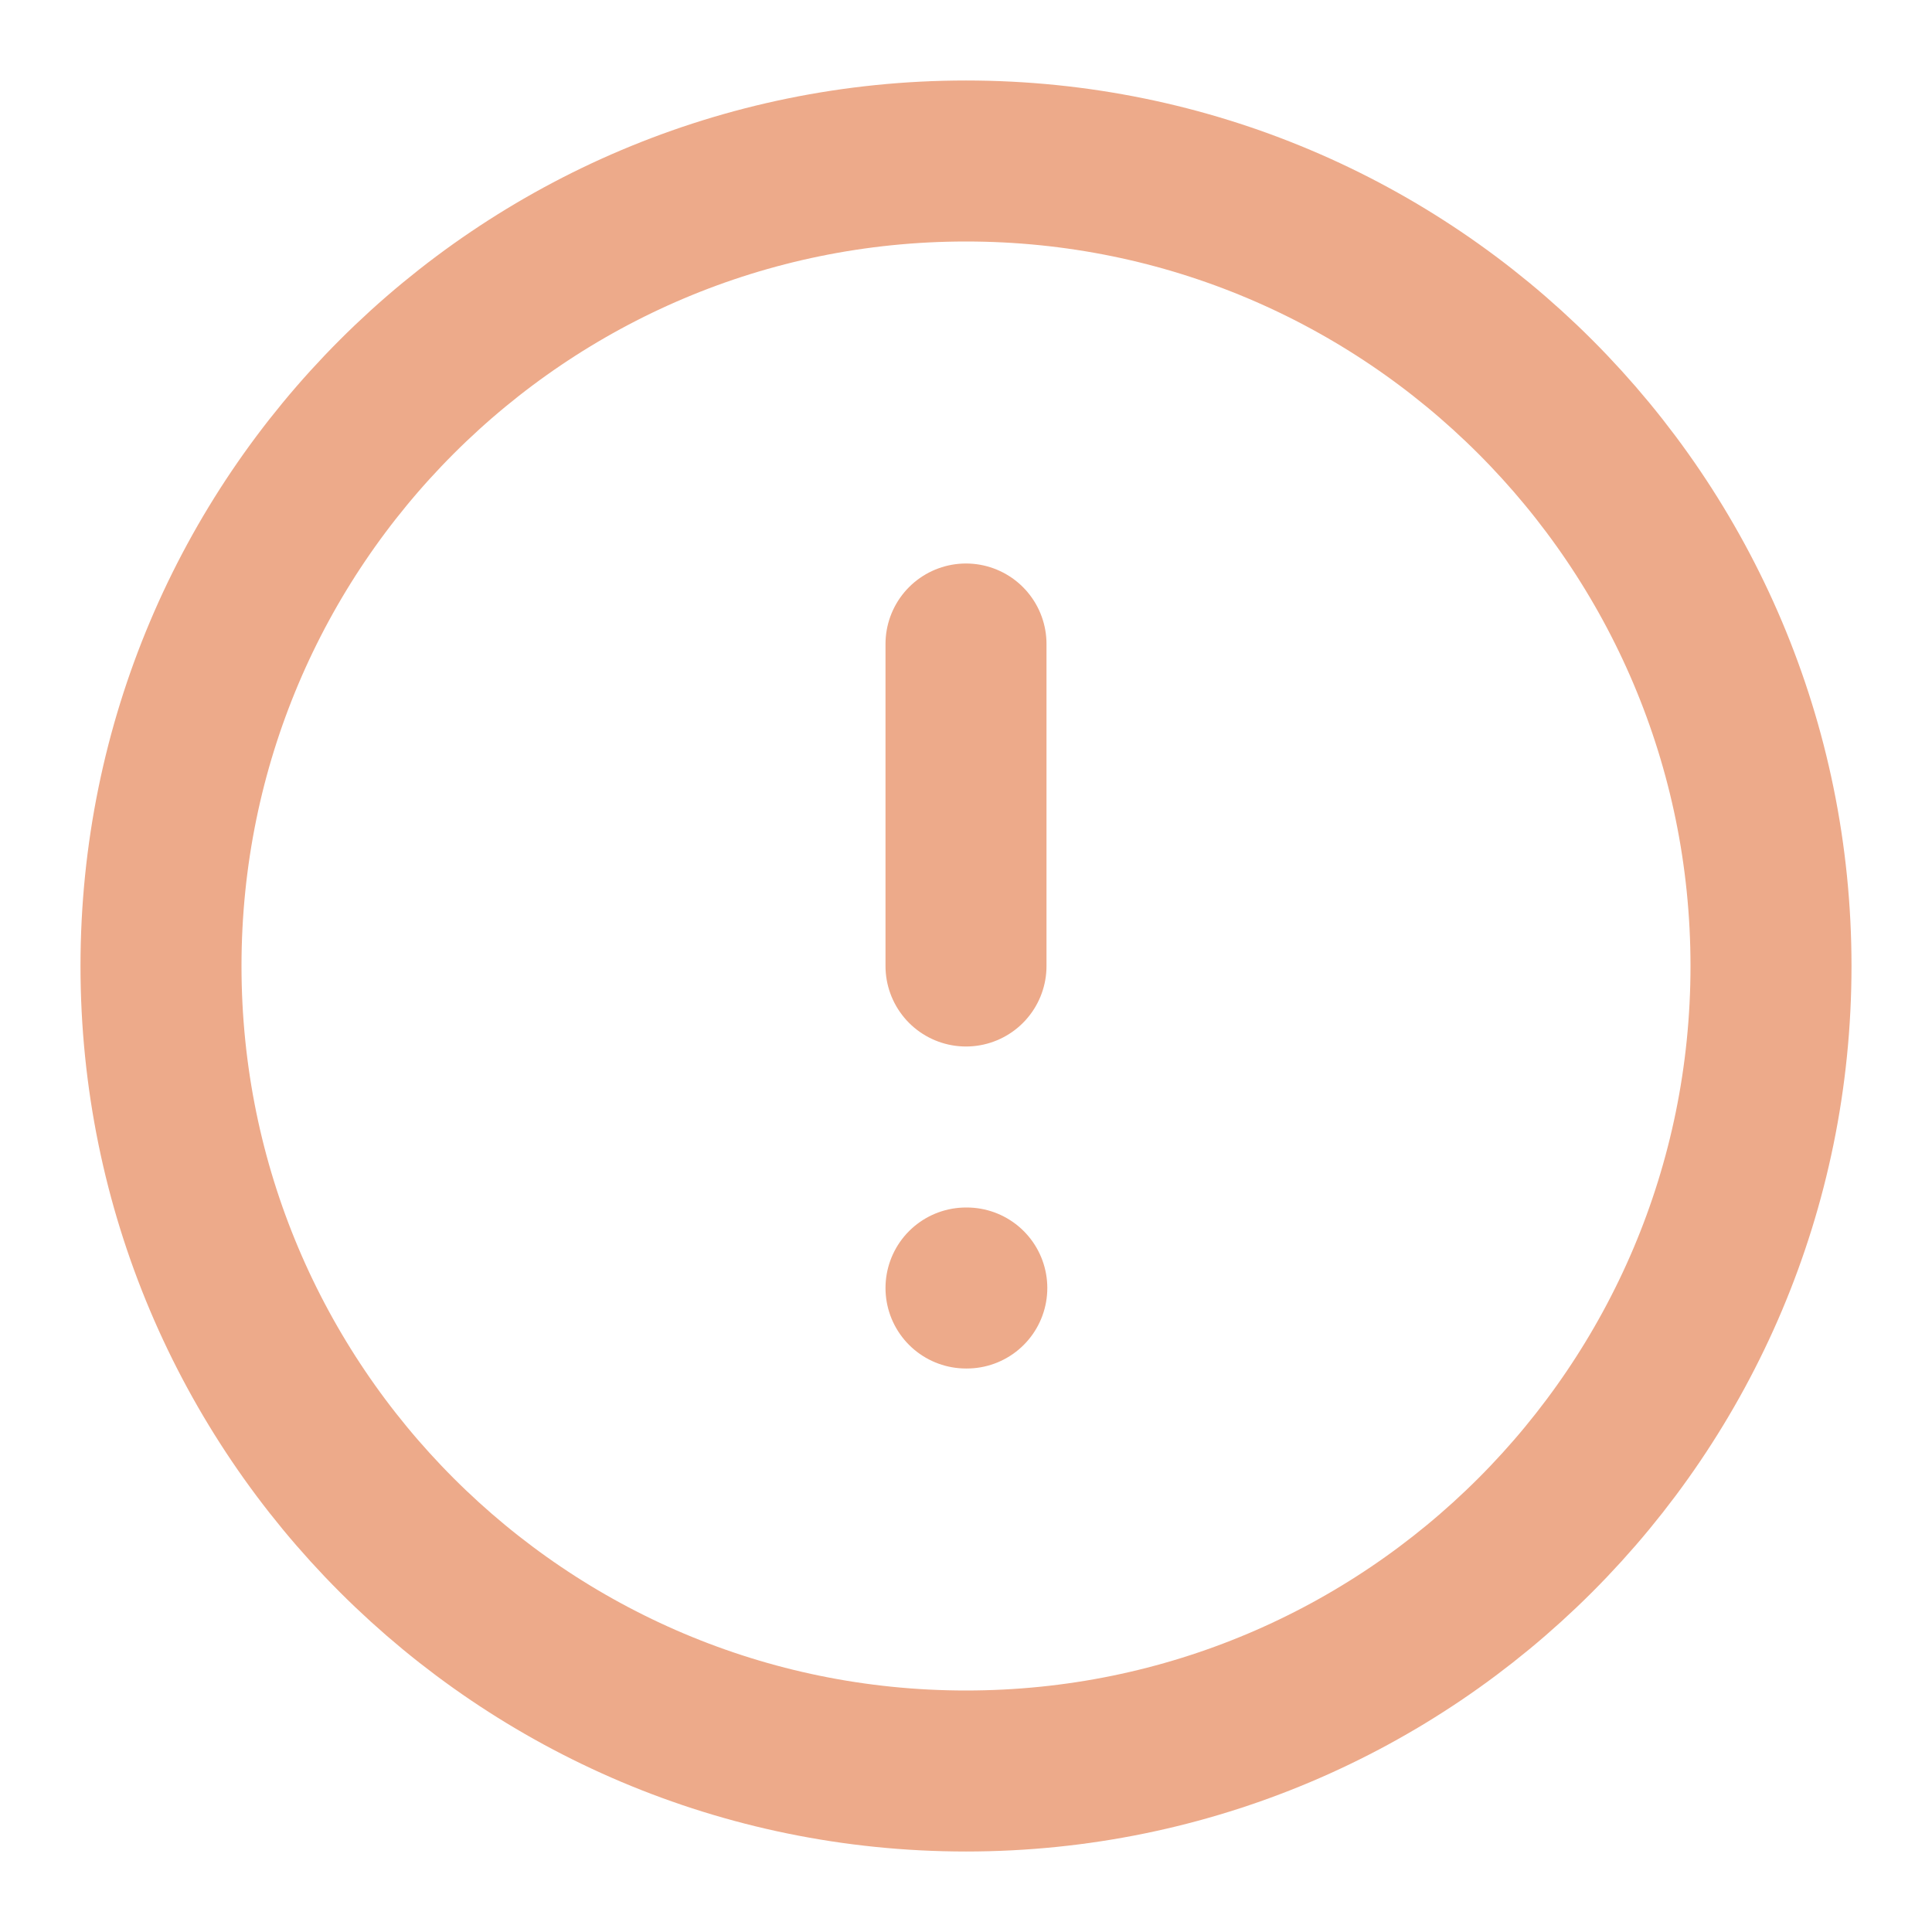
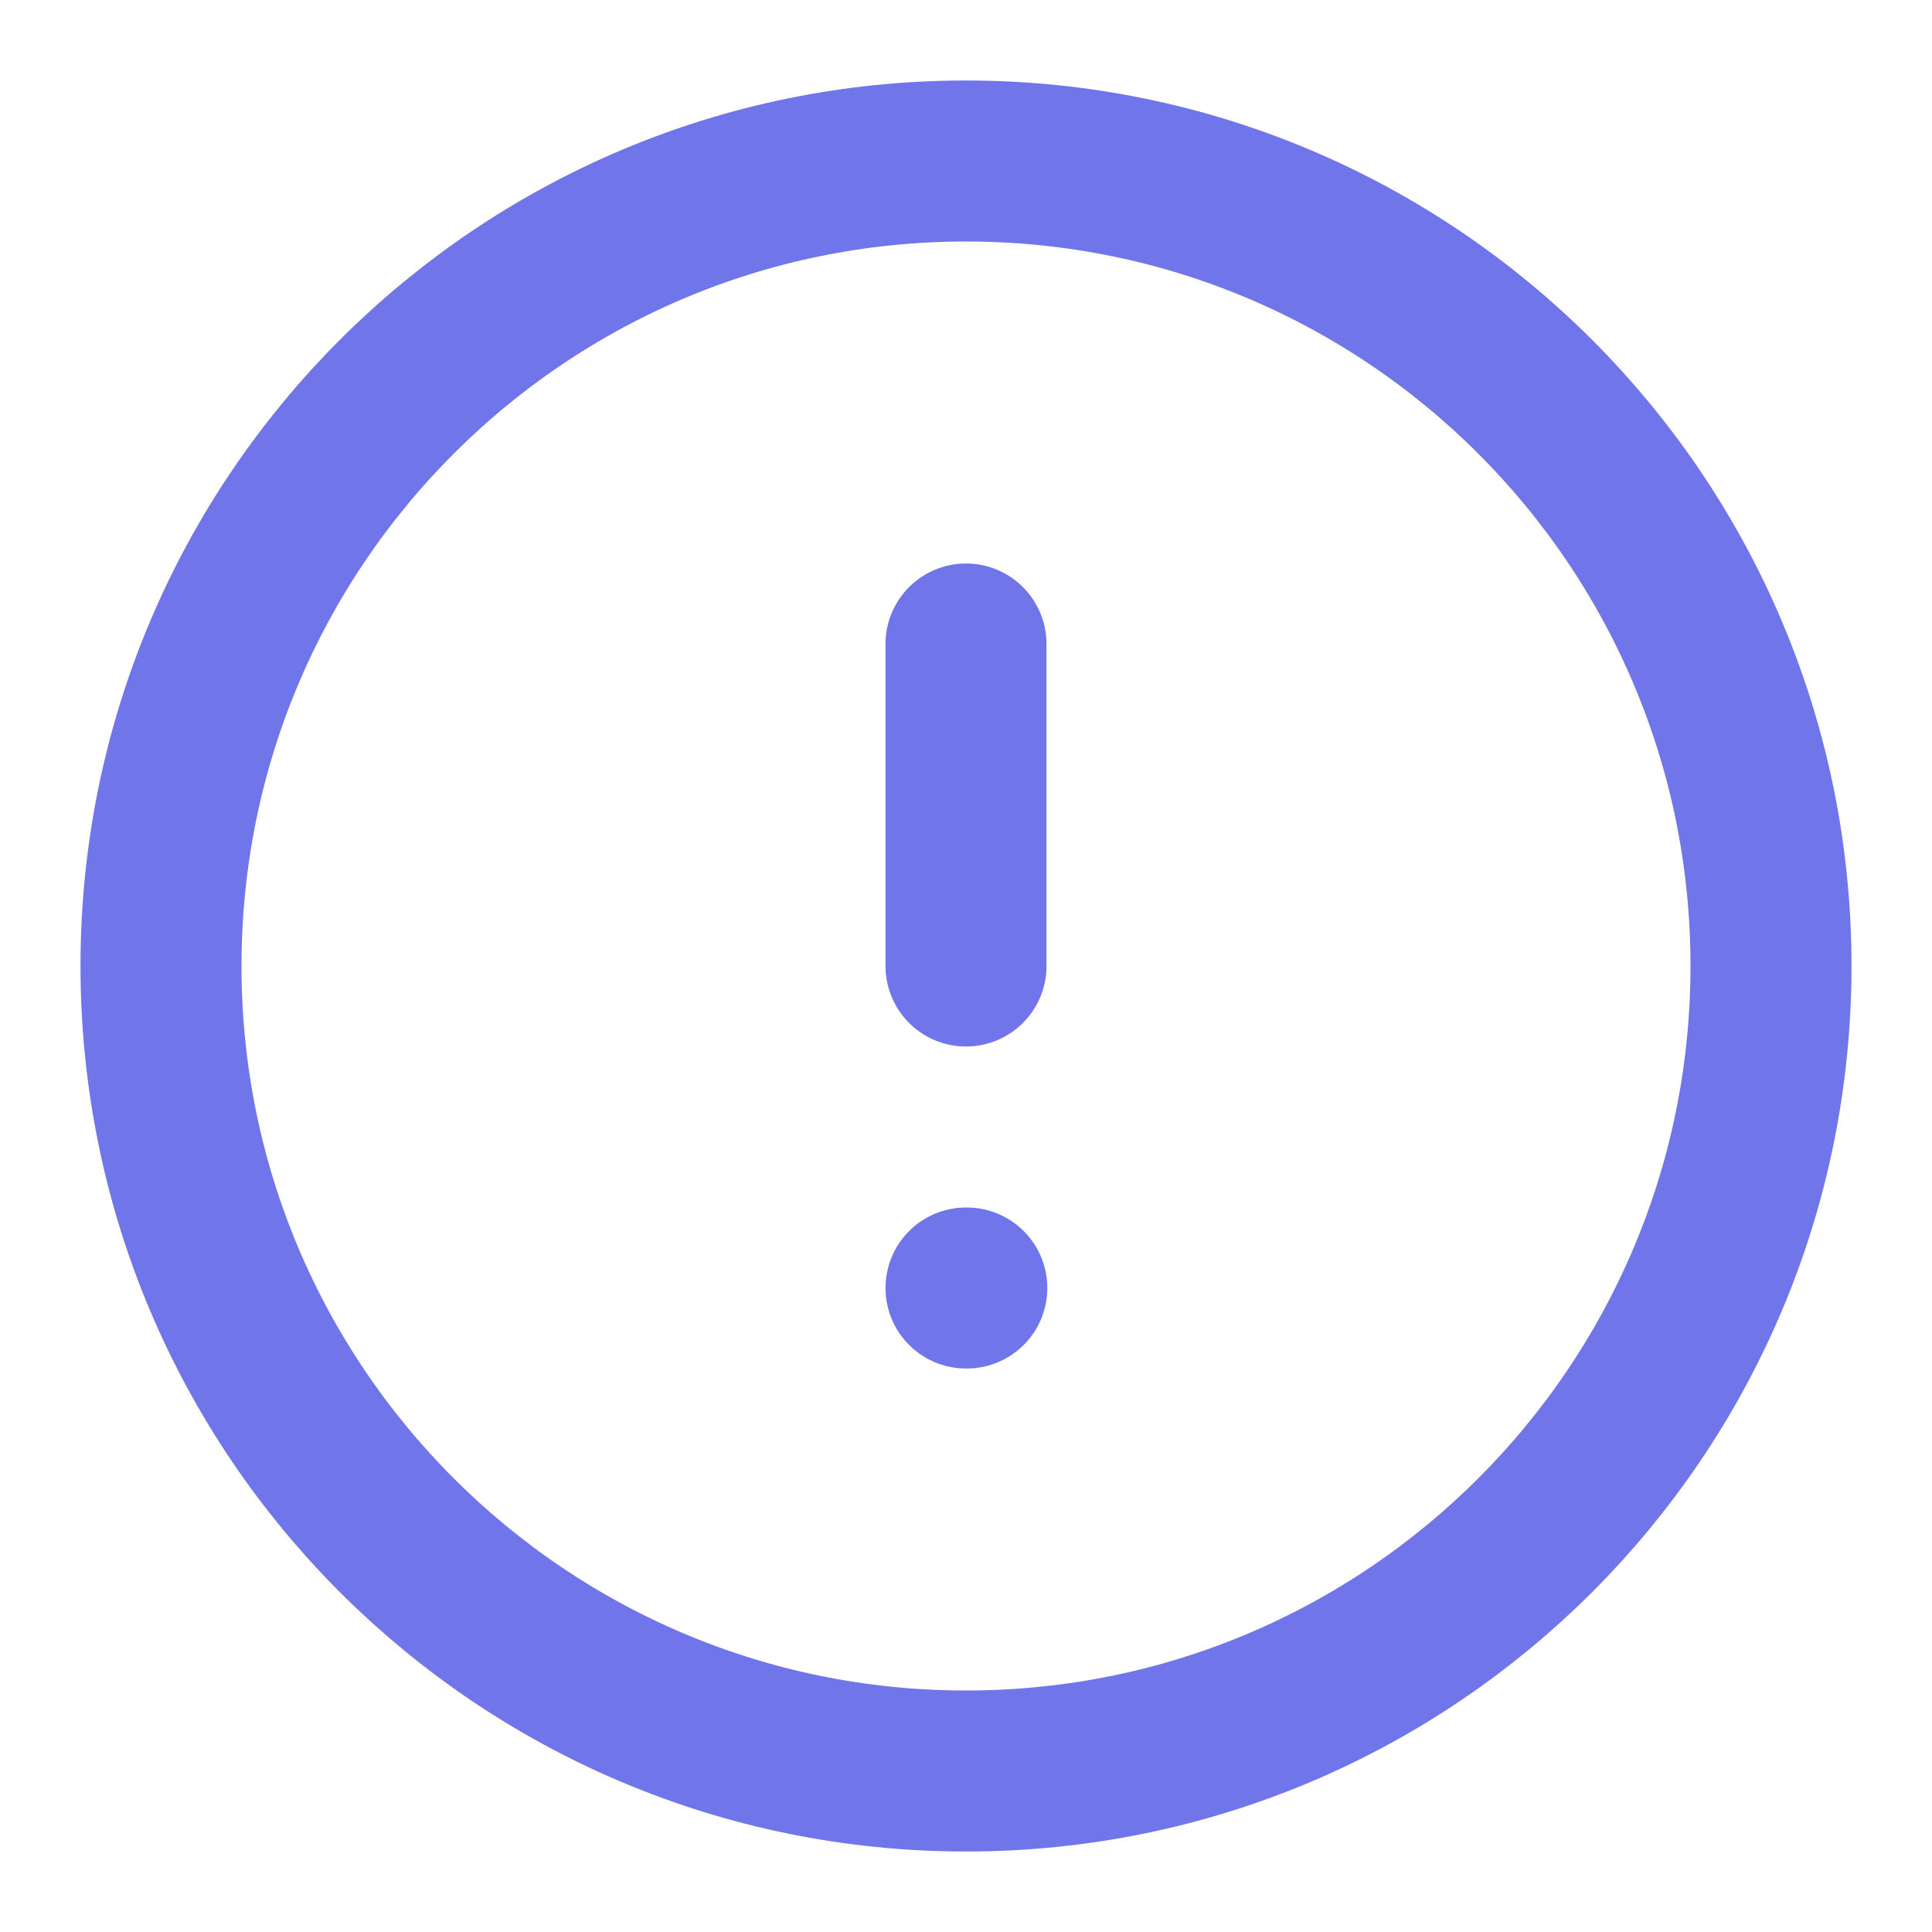
<svg xmlns="http://www.w3.org/2000/svg" width="24" height="24" viewBox="0 0 24 24" fill="none">
-   <path d="M12 22C17.523 22 22 17.523 22 12C22 6.477 17.523 2 12 2C6.477 2 2 6.477 2 12C2 17.523 6.477 22 12 22Z" stroke="#EDAA8A" stroke-width="2" stroke-linecap="round" stroke-linejoin="round" />
-   <path d="M12 8V12" stroke="#EDAA8A" stroke-width="2" stroke-linecap="round" stroke-linejoin="round" />
-   <path d="M12 16H12.01" stroke="#EDAA8A" stroke-width="2" stroke-linecap="round" stroke-linejoin="round" />
+   <path d="M12 22C17.523 22 22 17.523 22 12C22 6.477 17.523 2 12 2C6.477 2 2 6.477 2 12C2 17.523 6.477 22 12 22Z" stroke="#7075E9" stroke-width="2" stroke-linecap="round" stroke-linejoin="round" />
+   <path d="M12 8V12" stroke="#7075E9" stroke-width="2" stroke-linecap="round" stroke-linejoin="round" />
+   <path d="M12 16H12.01" stroke="#7075E9" stroke-width="2" stroke-linecap="round" stroke-linejoin="round" />
</svg>
